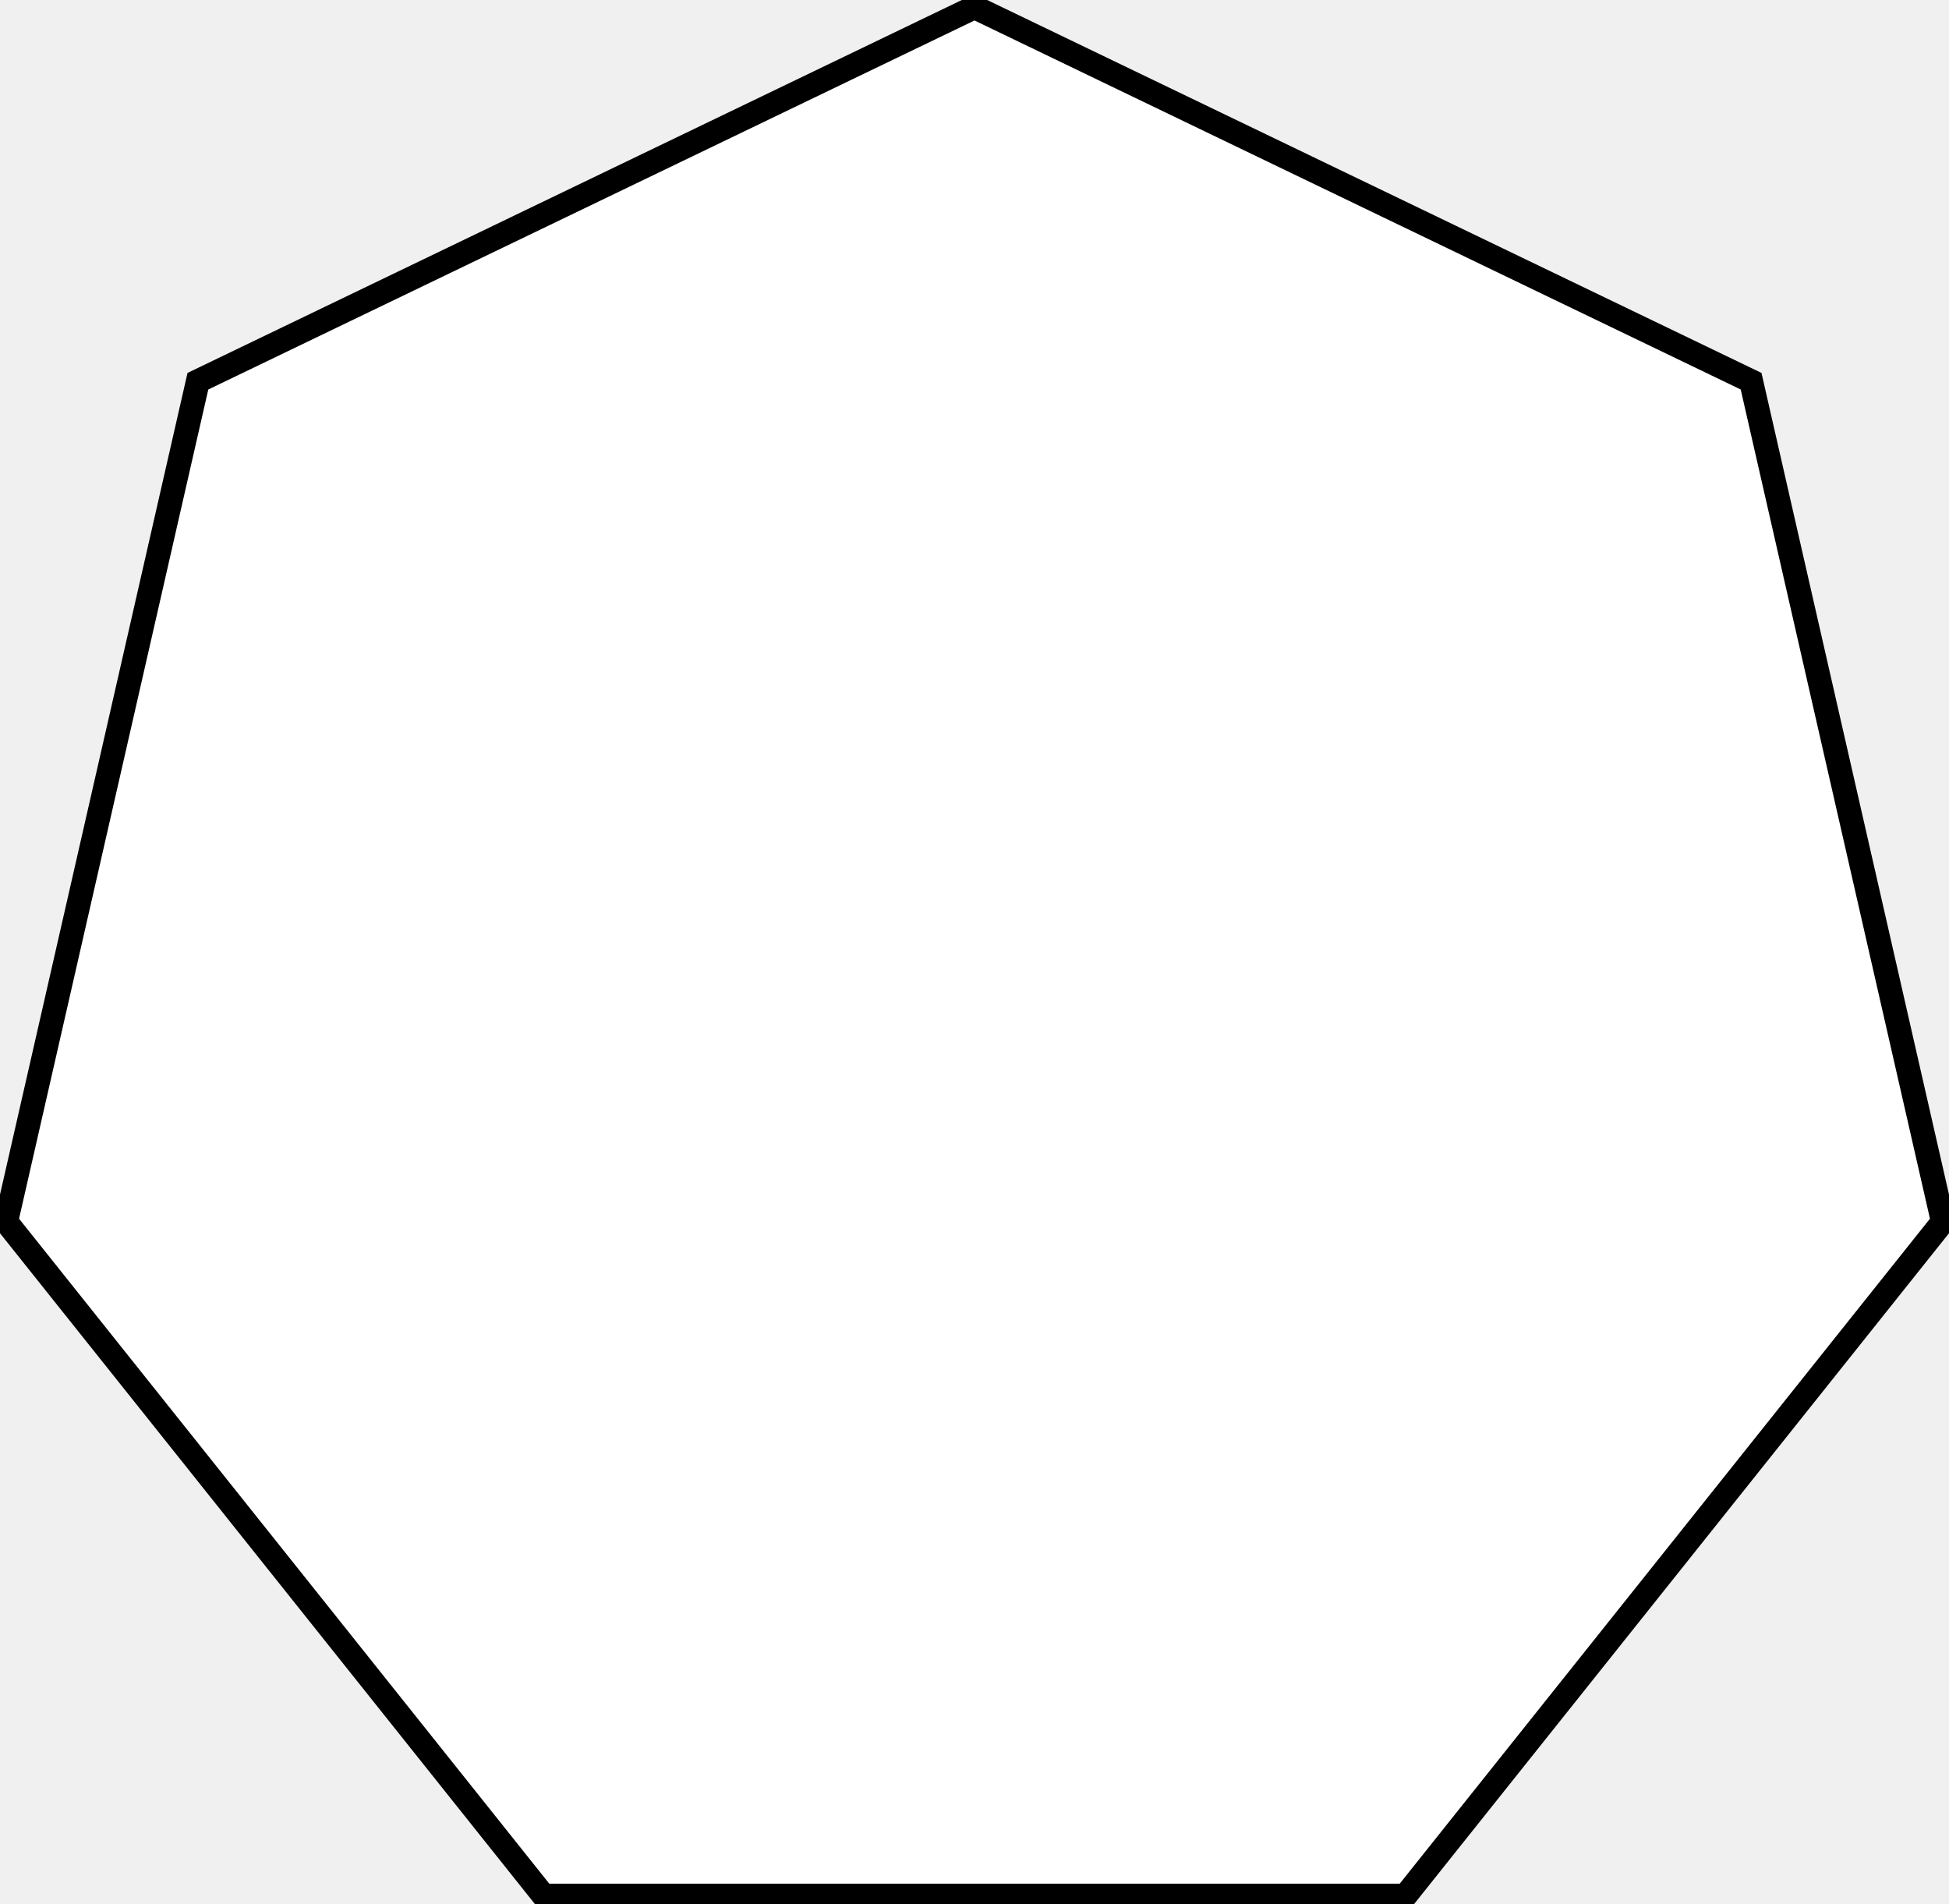
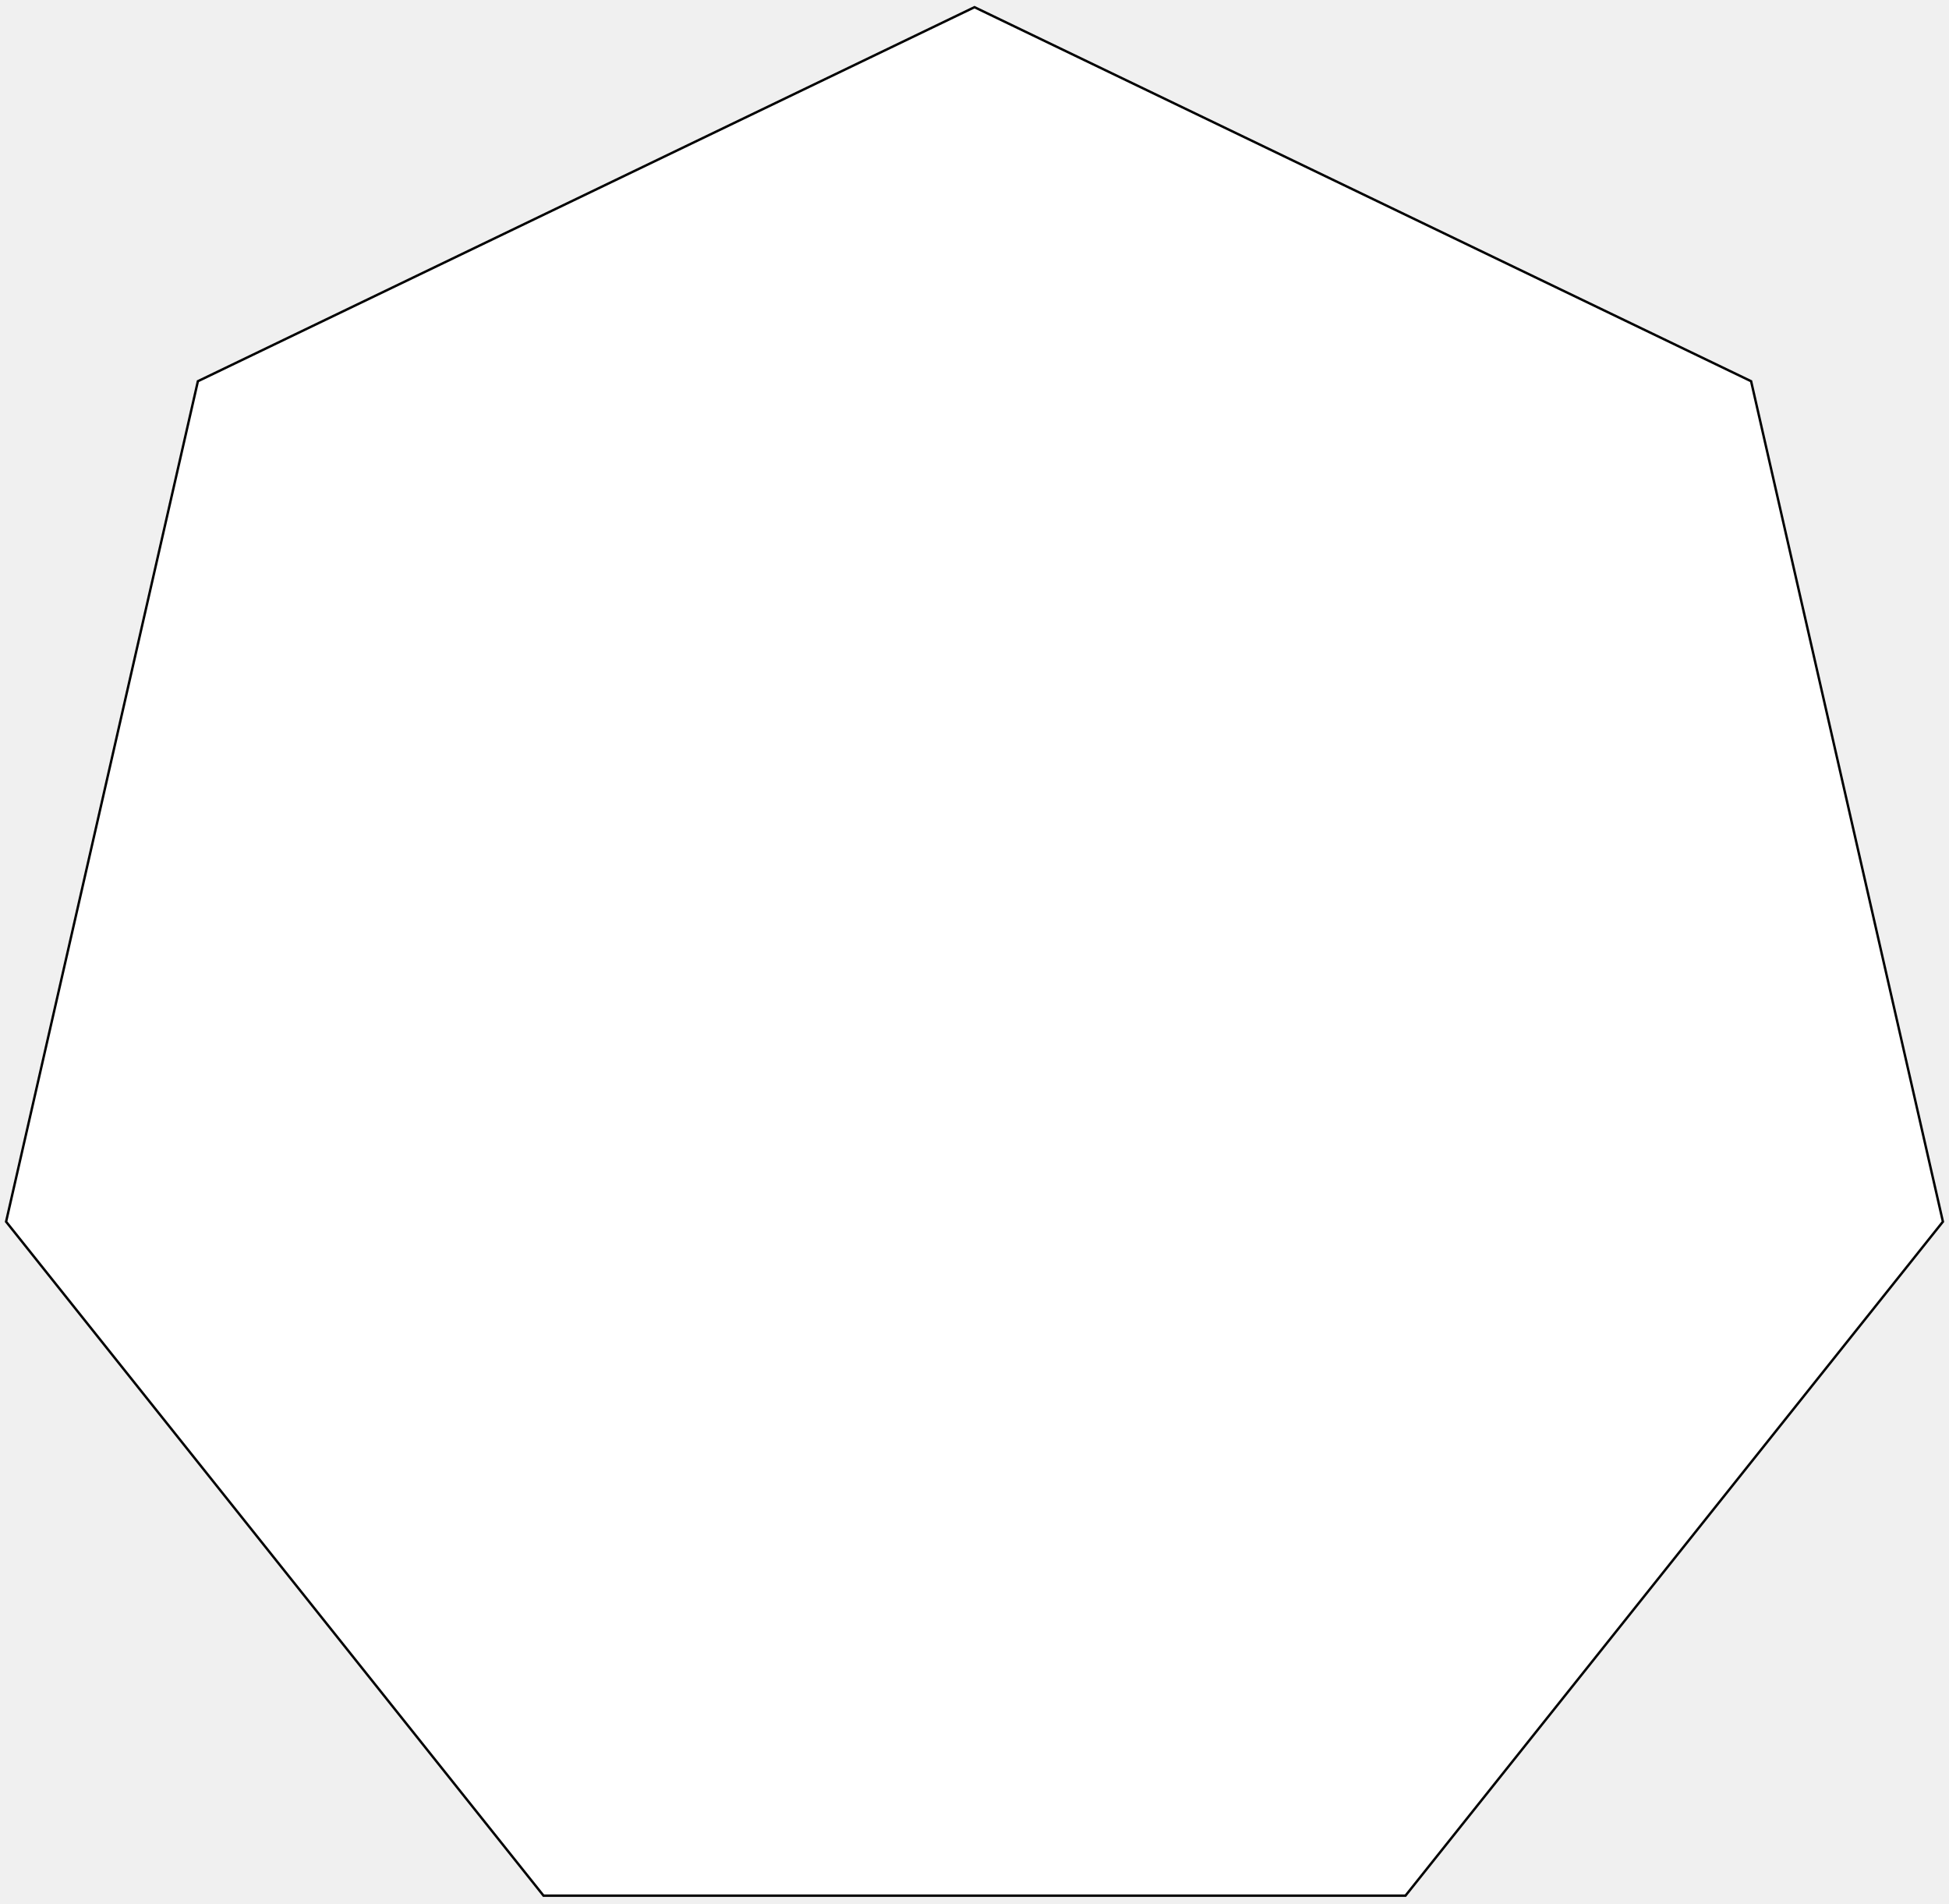
<svg xmlns="http://www.w3.org/2000/svg" viewBox="0 0 814 795">
-   <polygon points="407,3 731.349,159.198 811.456,510.172 587,791.632 227,791.632 2.544,510.172 82.651,159.198" fill="white" stroke="black" stroke-width="10" />
+   <polygon points="407,3 731.349,159.198 811.456,510.172 587,791.632 227,791.632 2.544,510.172 82.651,159.198" fill="white" vector-effect="non-scaling-stroke" stroke="black" stroke-width="1px" />
</svg>
